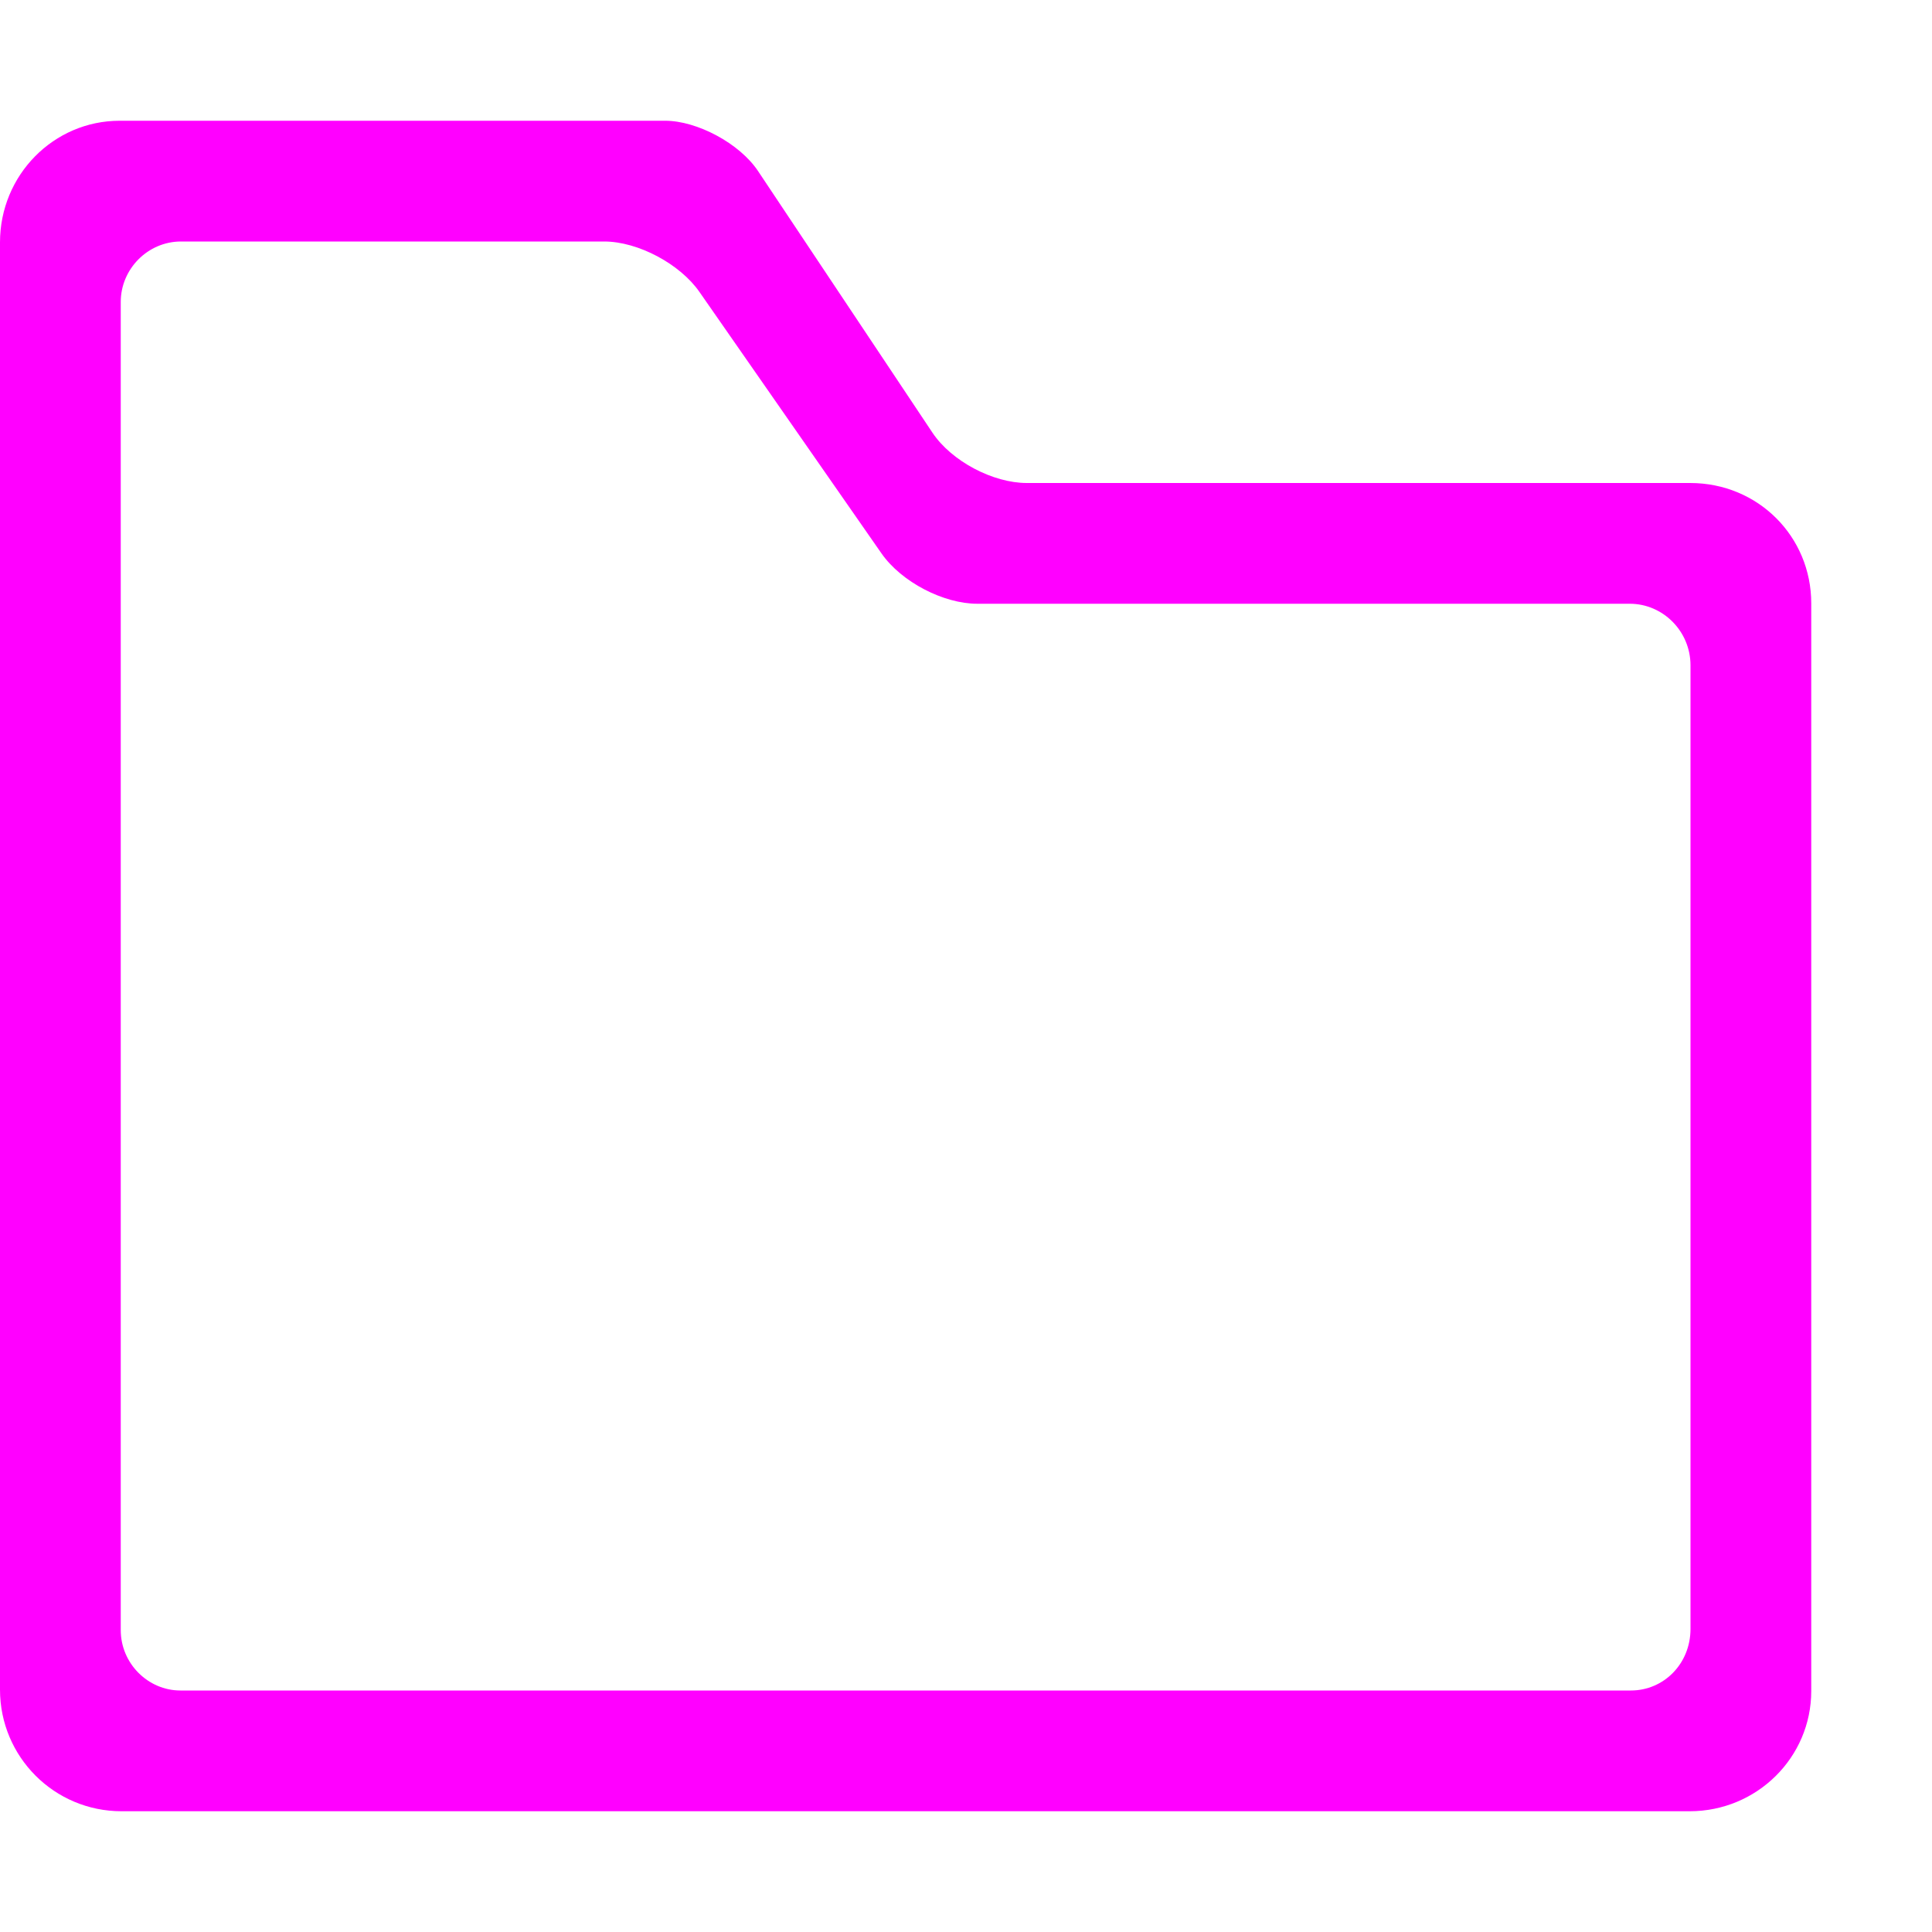
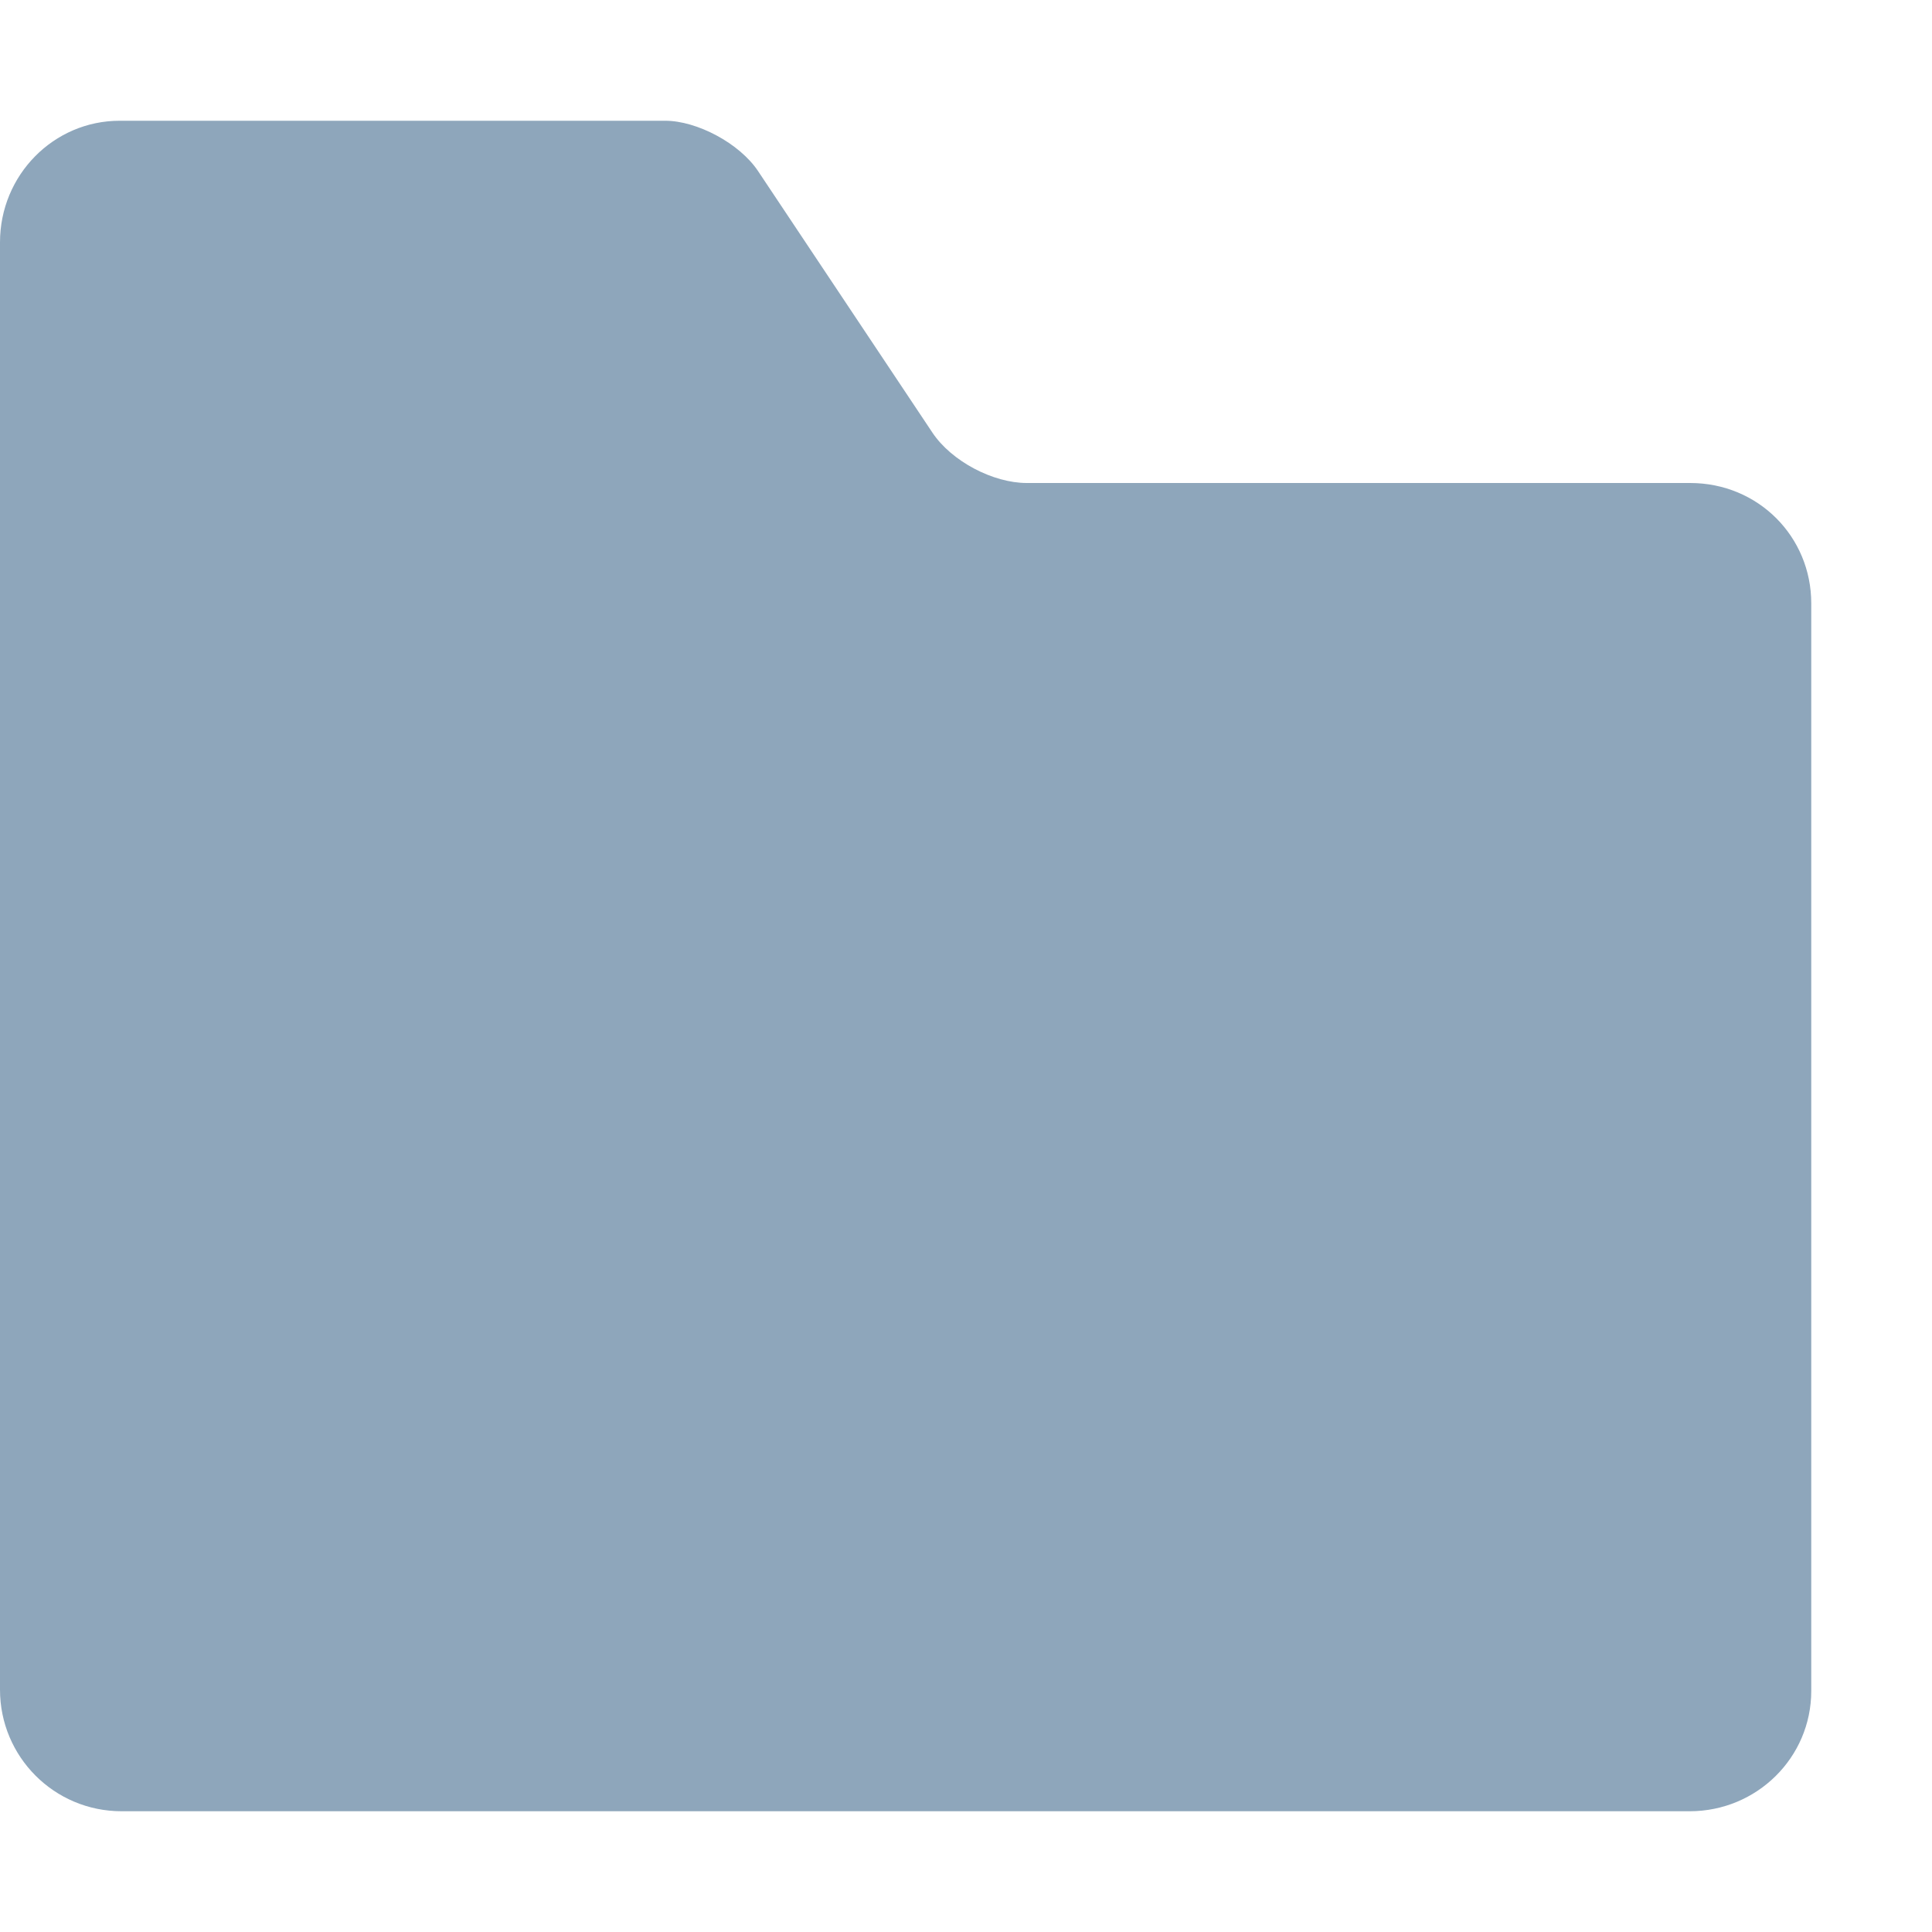
<svg xmlns="http://www.w3.org/2000/svg" width="16" height="16" viewBox="0 0 16 16">
  <g fill="none" fill-rule="evenodd">
    <rect width="16" height="16" />
-     <path fill="#FF00FF" d="M8.503,4 L13.997,4 C14.562,4 15,4.446 15,4.996 L15,14.004 C15,14.555 14.549,15 13.993,15 L1.007,15 C0.449,15 0,14.549 0,13.993 L0,2.007 C0,1.45 0.444,1 0.991,1 L5.509,1 C5.772,1 6.125,1.187 6.278,1.417 L7.722,3.583 C7.881,3.821 8.225,4 8.503,4 Z M8.093,5 C7.815,5 7.466,4.821 7.3,4.583 L5.792,2.417 C5.632,2.187 5.285,2 5.003,2 L1.499,2 C1.223,2 1,2.229 1,2.5 L1,13.5 C1,13.776 1.226,14 1.494,14 L13.506,14 C13.779,14 14,13.778 14,13.49 L14,5.51 C14,5.228 13.772,5 13.497,5 L8.093,5 Z" />
+     <path fill="#8EA6BB" d="M8.503,4 C8.225,4 7.881,3.821 7.722,3.583 L6.278,1.417 C6.125,1.187 5.772,1 5.509,1 L0.991,1 C0.444,1 0,1.45 0,2.007 L0,13.993 C0,14.549 0.449,15 1.007,15 L13.993,15 C14.549,15 15,14.555 15,14.004 L15,4.996 C15,4.446 14.562,4 13.997,4 L8.503,4 Z" />
  </g>
</svg>
